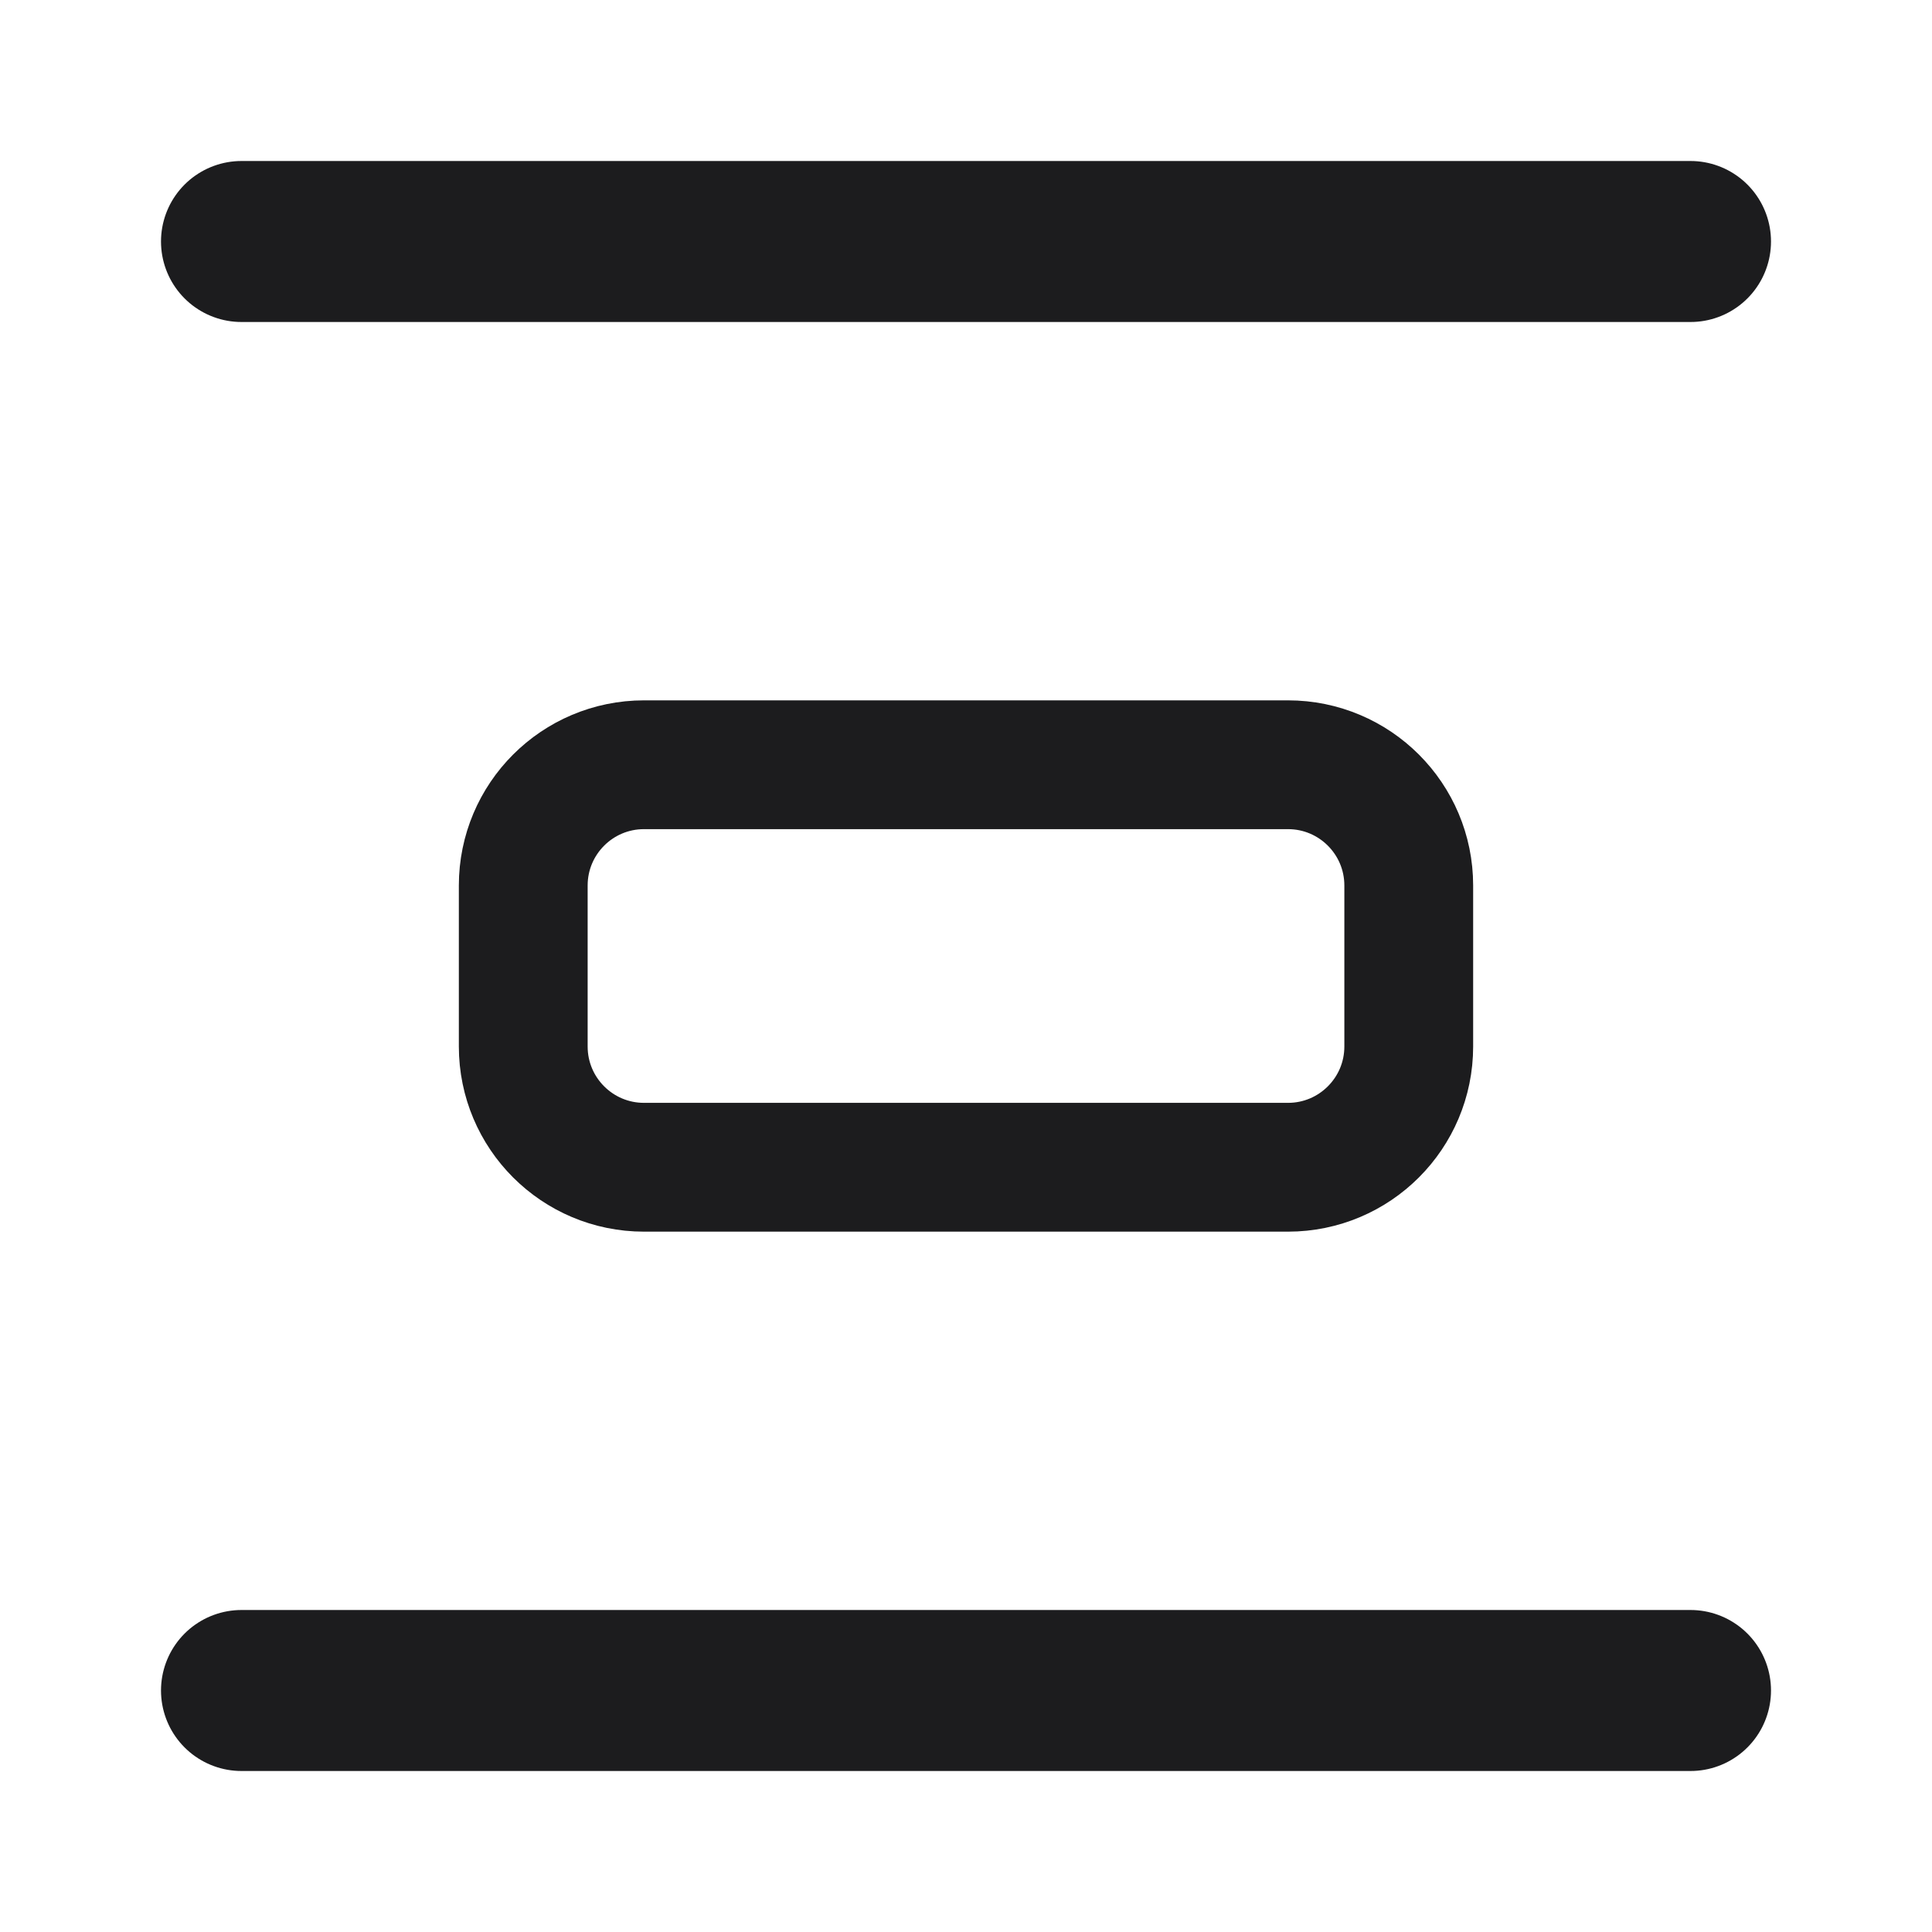
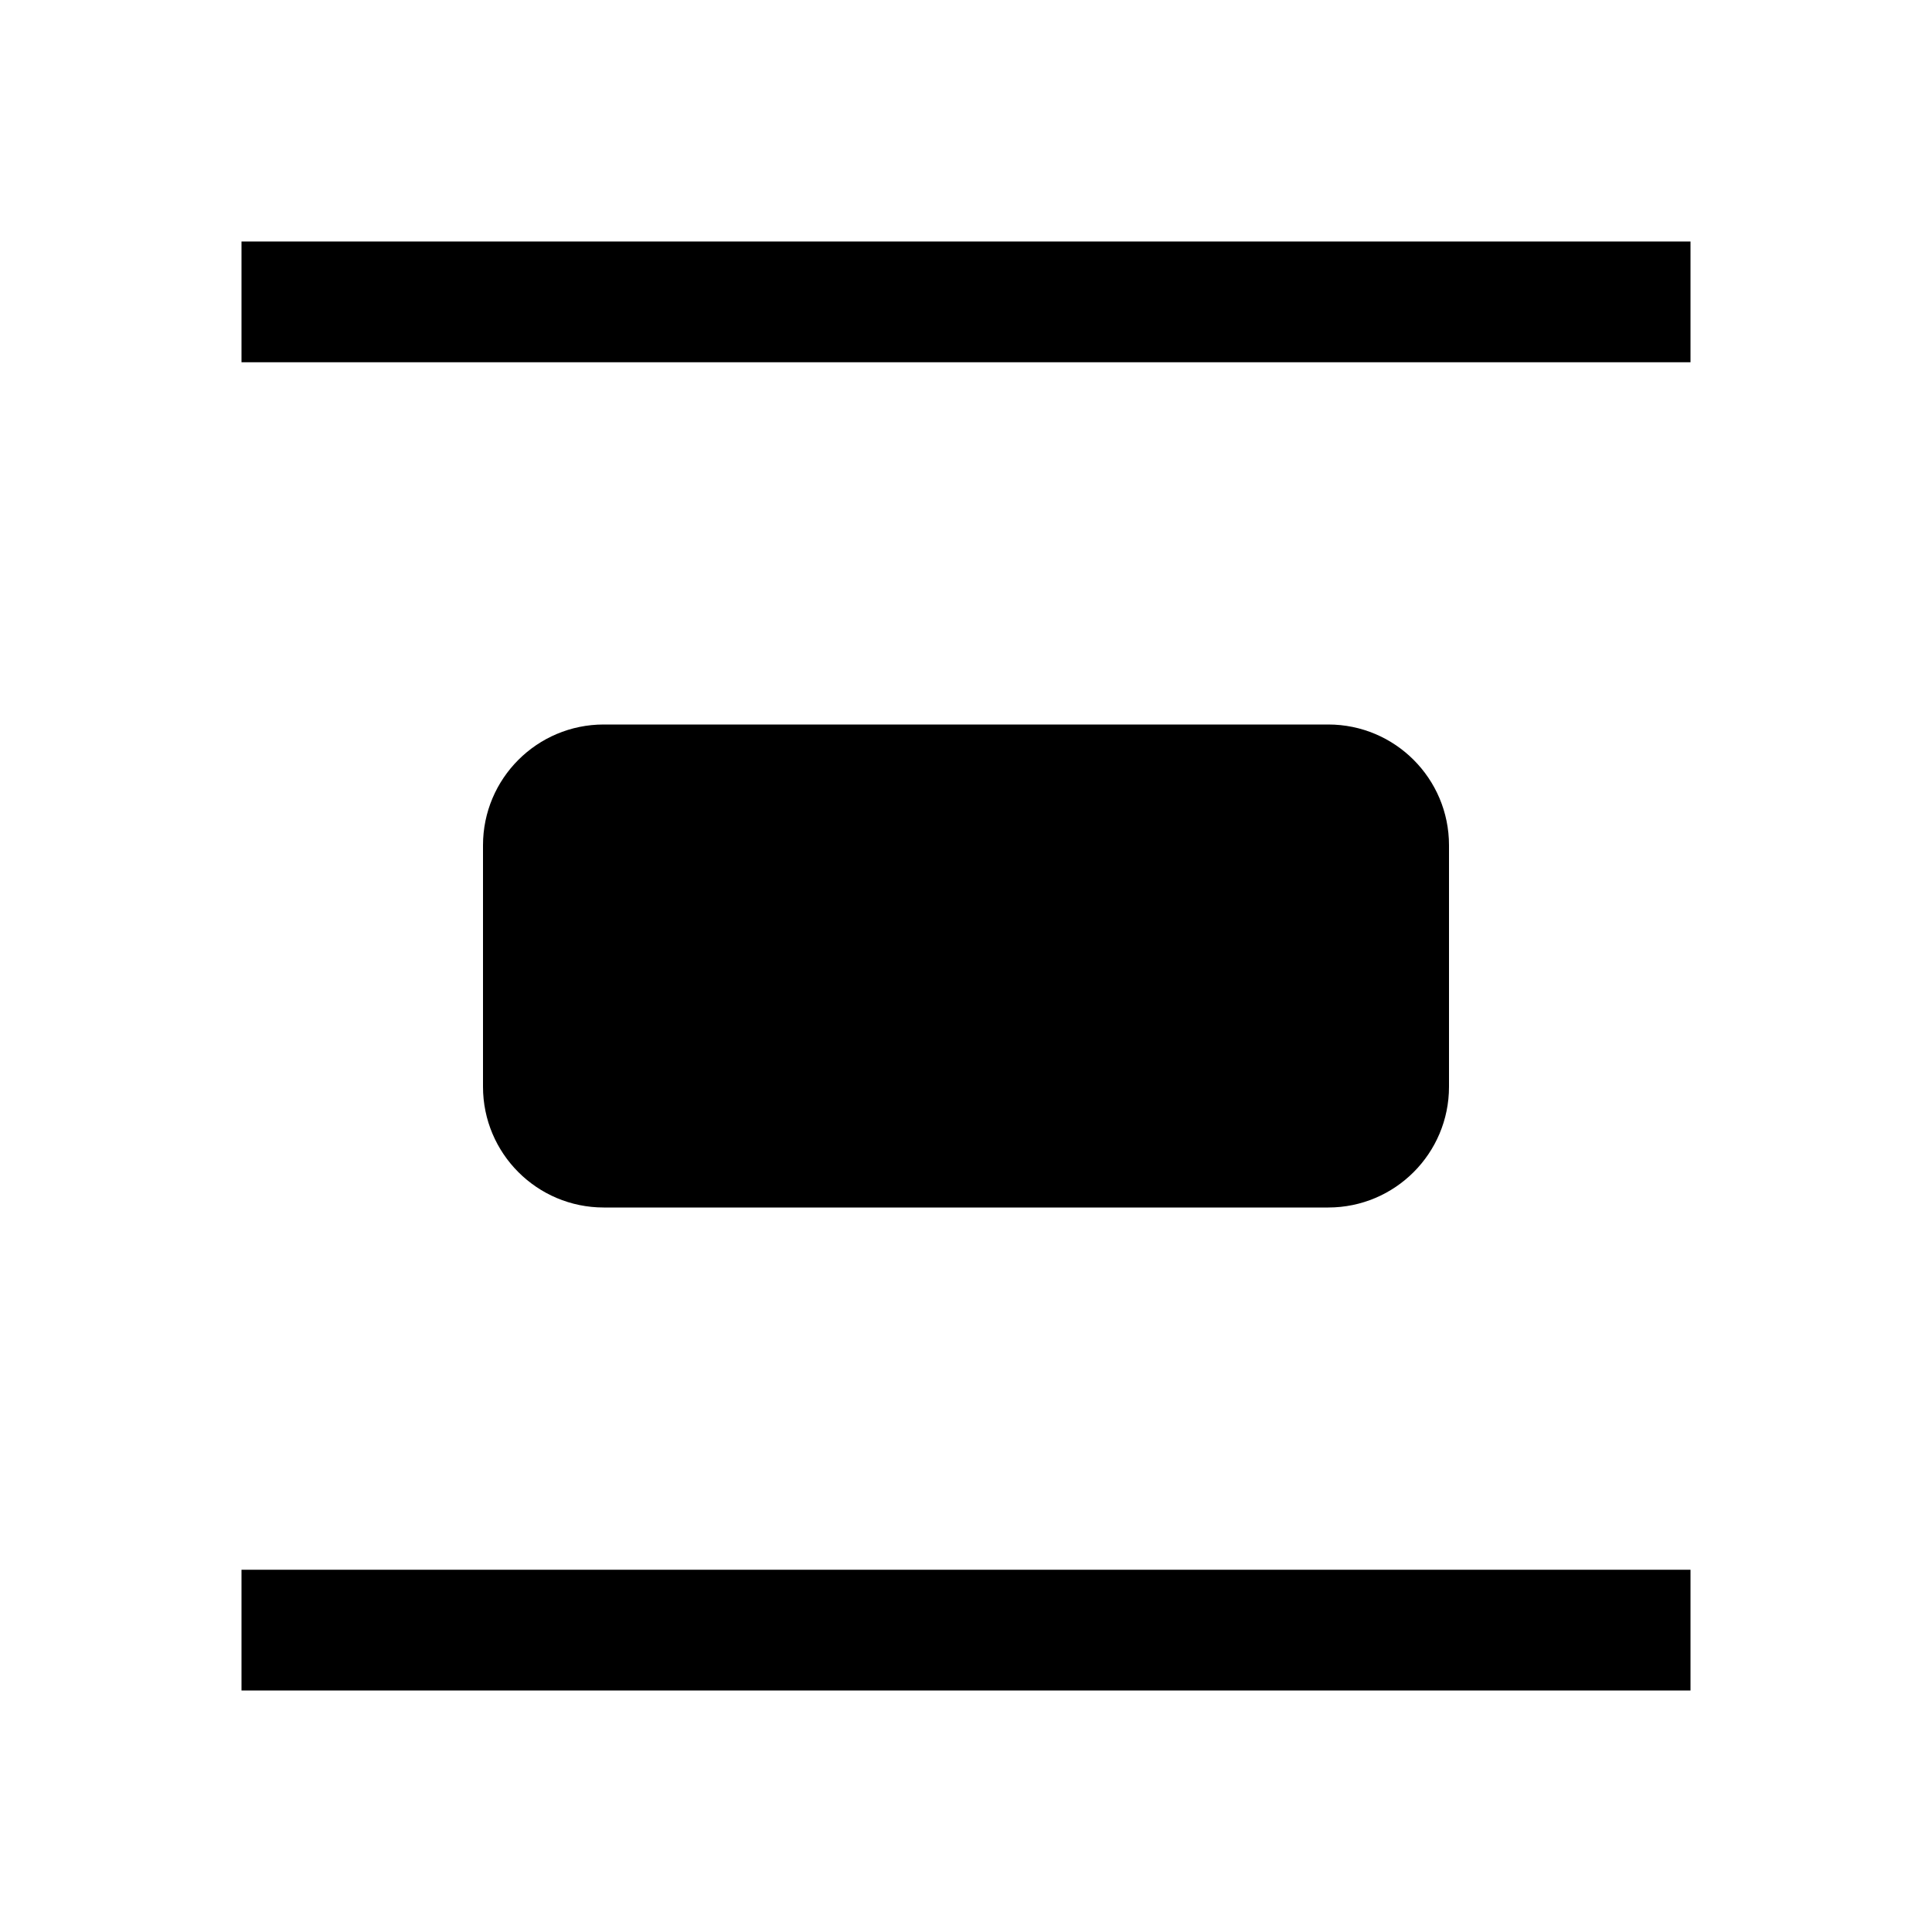
- <svg xmlns="http://www.w3.org/2000/svg" viewBox="0 0 24 24" width="24" height="24" fill="none">
-   <line x1="3" y1="3" x2="21" y2="3" stroke="#1C1C1E" stroke-width="2" stroke-linecap="round" />
-   <line x1="3" y1="21" x2="21" y2="21" stroke="#1C1C1E" stroke-width="2" stroke-linecap="round" />
-   <rect x="6.5" y="9.5" width="11" height="5" rx="1.5" fill="none" stroke="#1C1C1E" stroke-width="1.6" />
+ <svg xmlns="http://www.w3.org/2000/svg" viewBox="0 0 16 16" width="16" height="16">
+   <rect x="2" y="2" width="12" height="1" fill="#000" />
+   <rect x="2" y="13" width="12" height="1" fill="#000" />
+   <rect x="4" y="6" width="8" height="4" rx="1" fill="#000" />
</svg>
